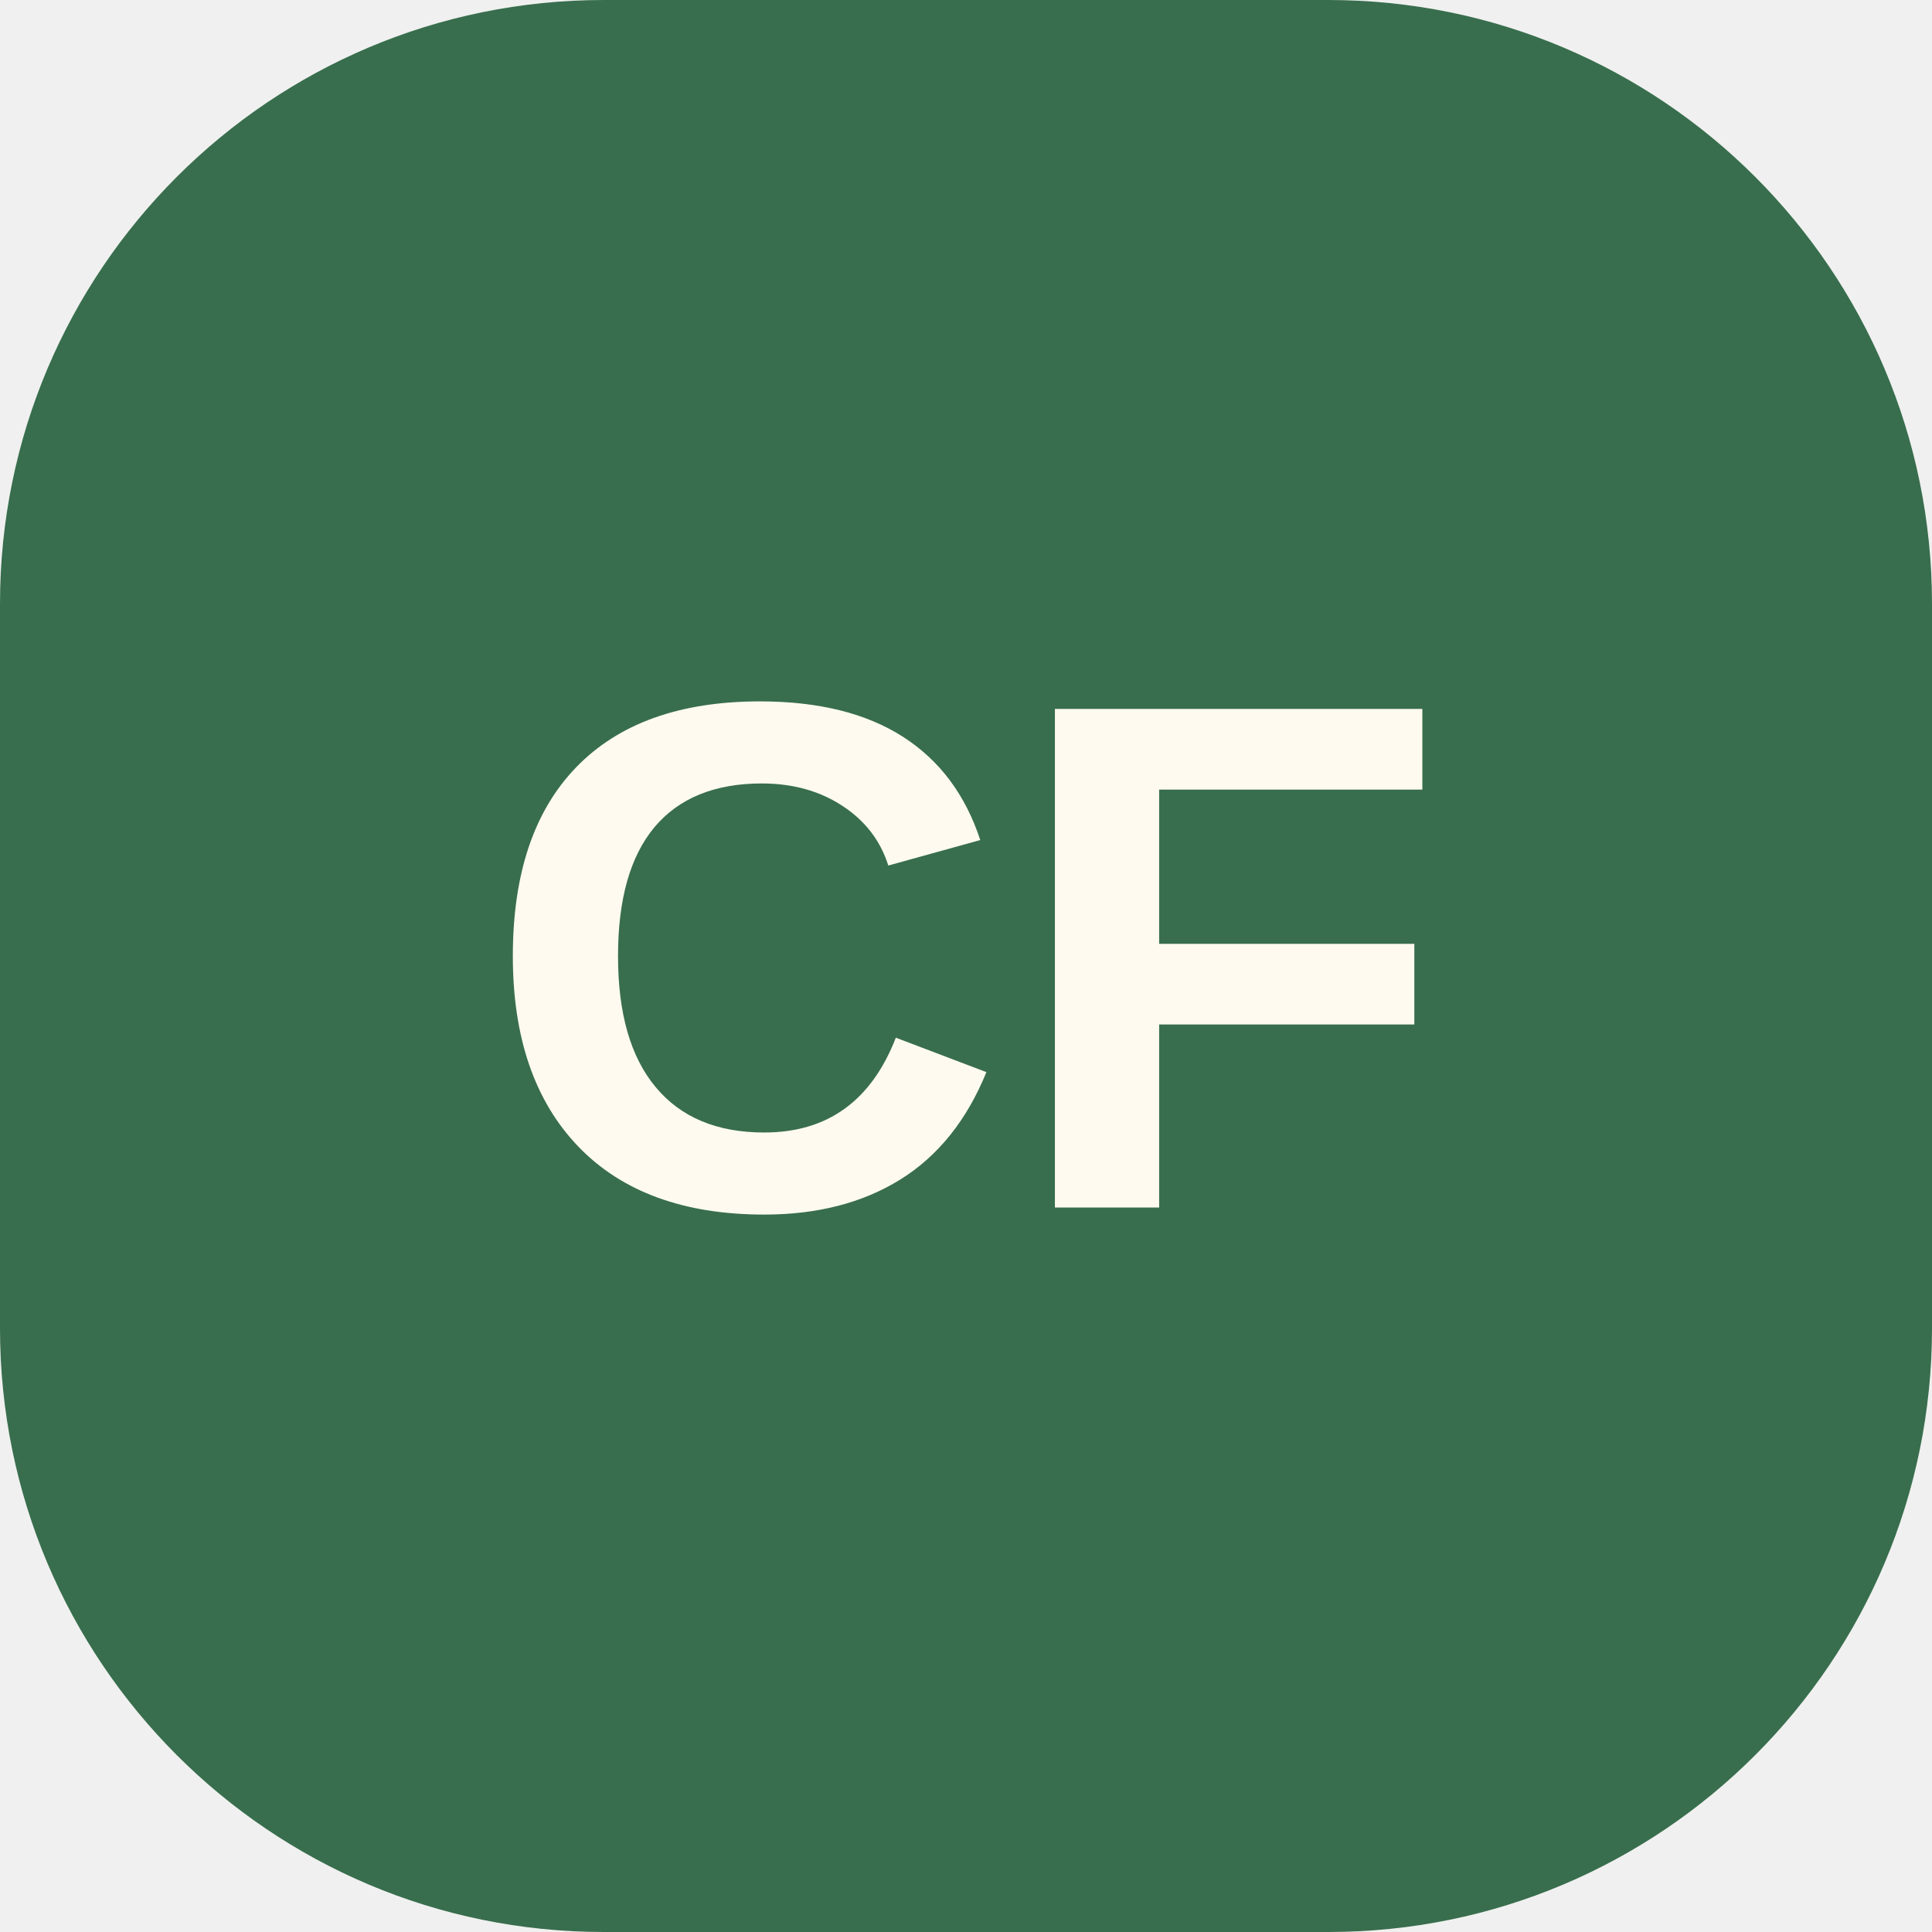
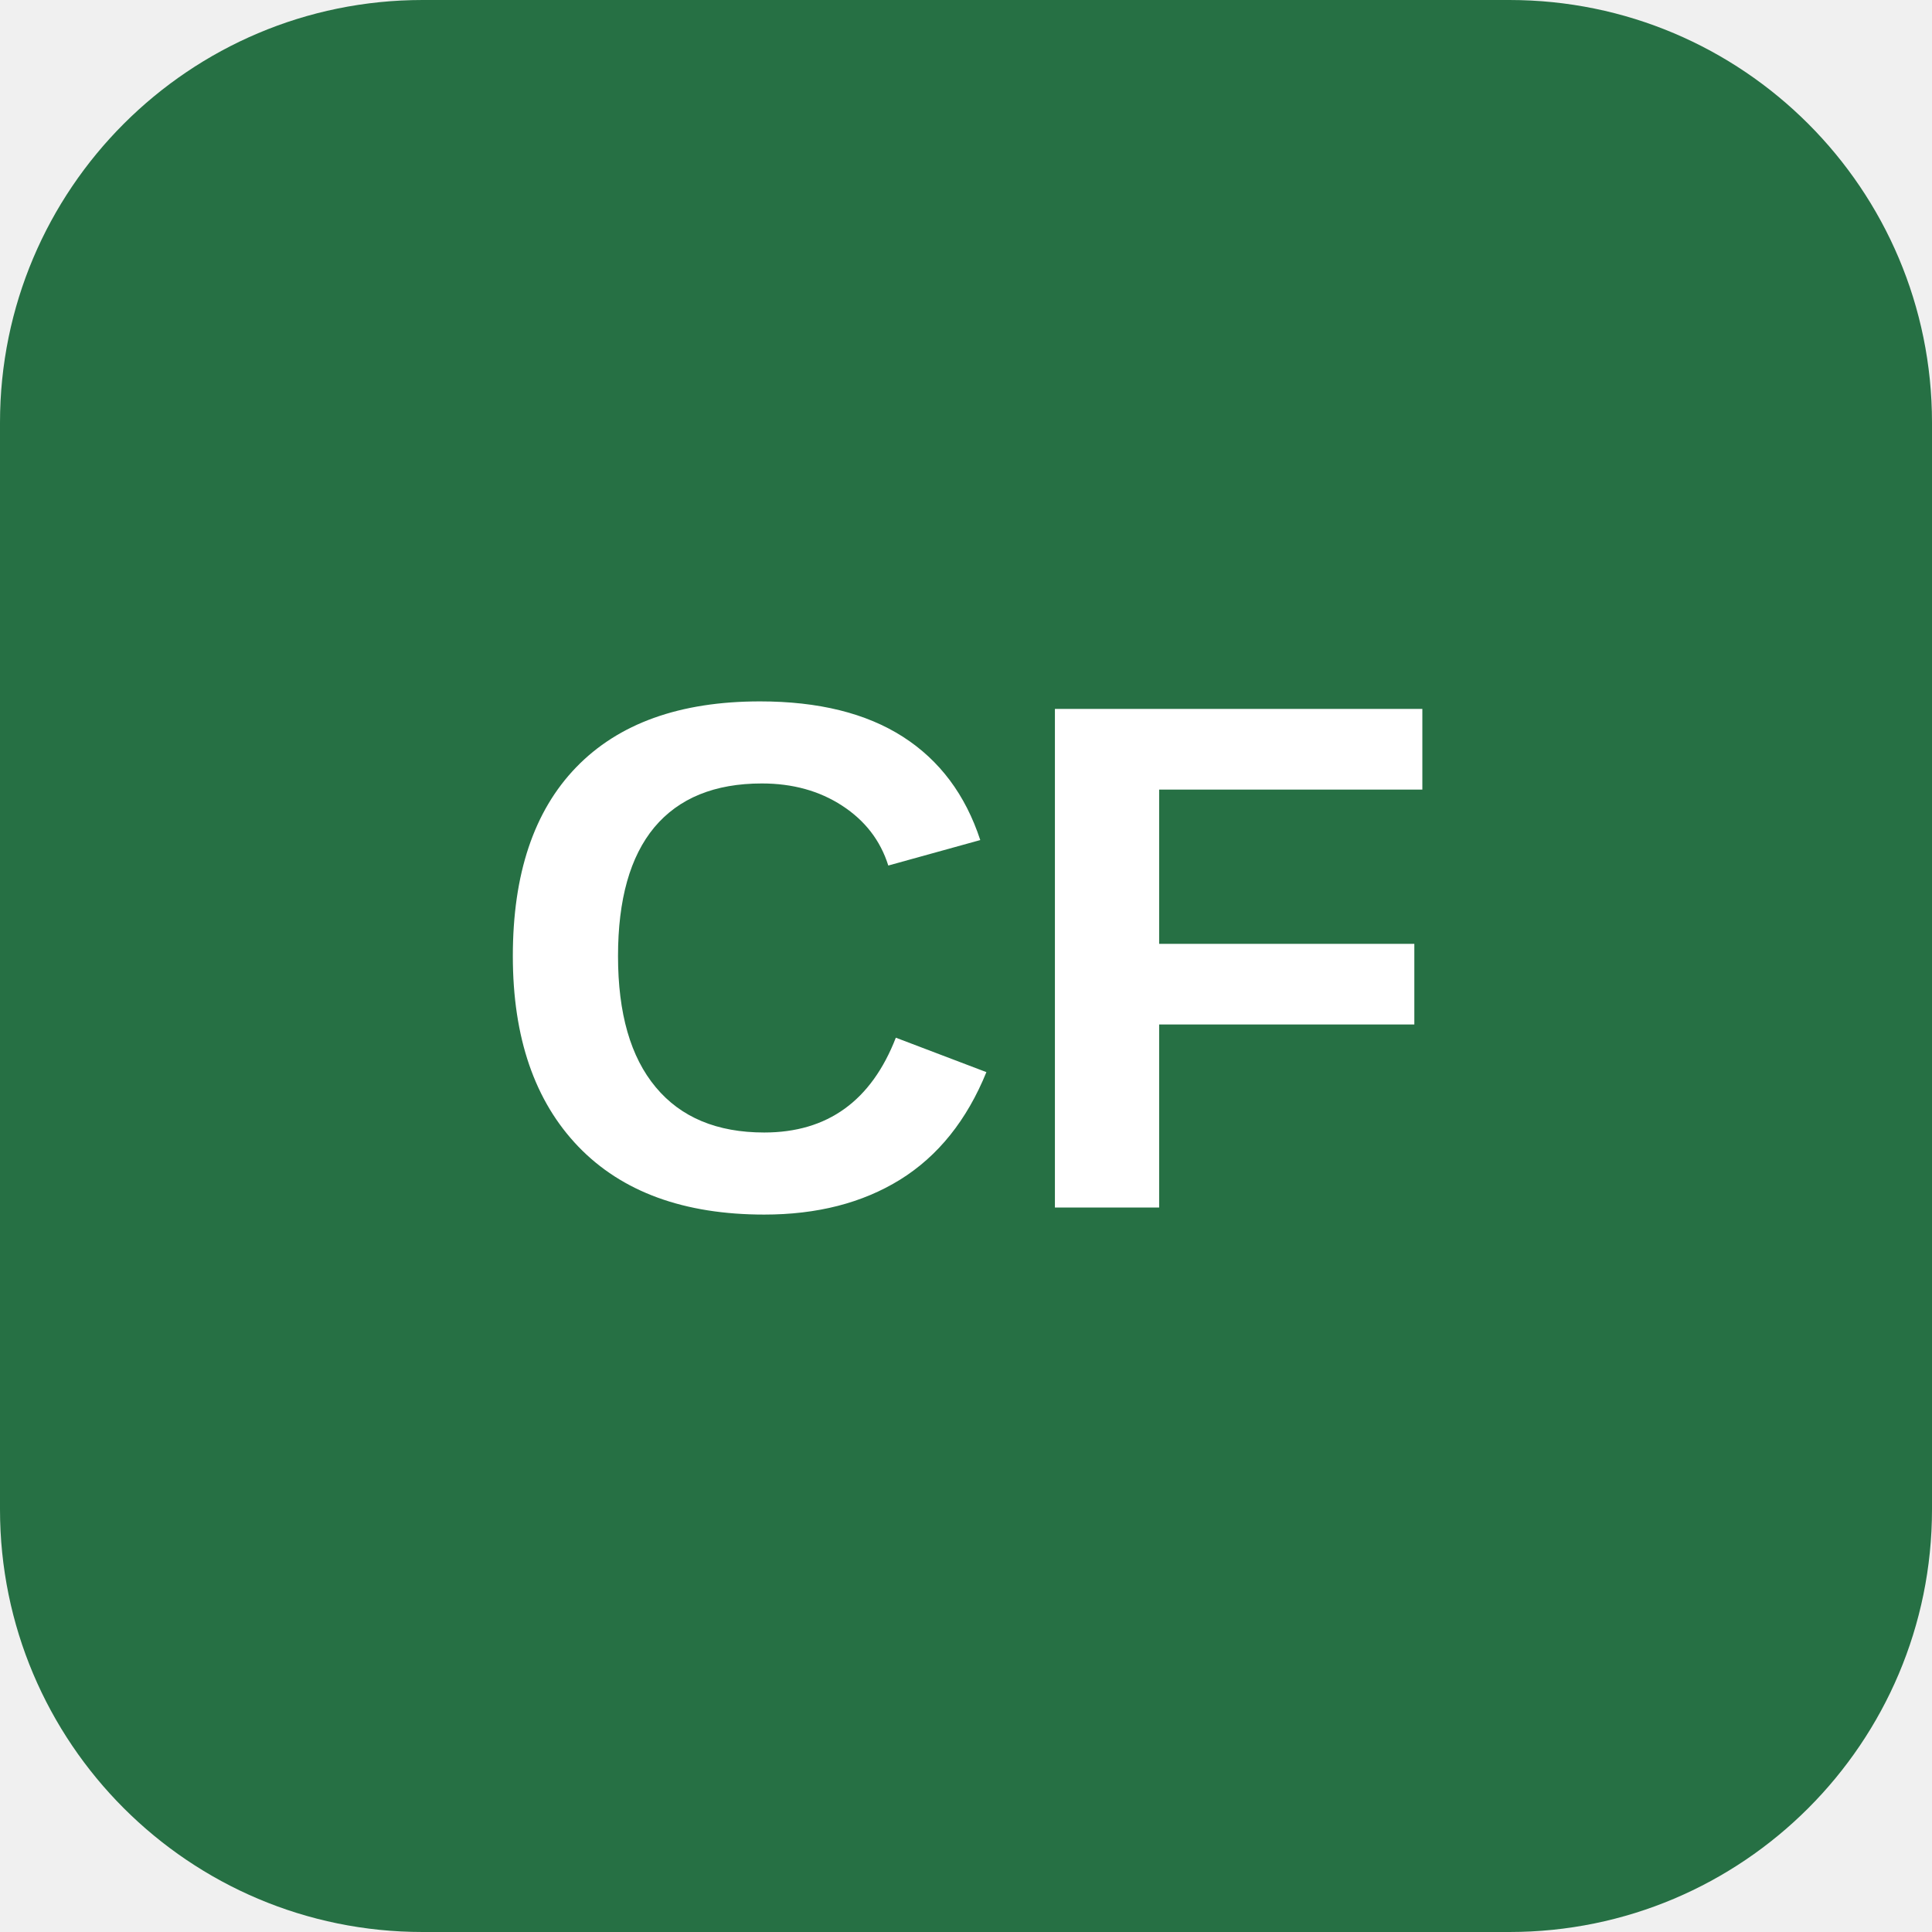
<svg xmlns="http://www.w3.org/2000/svg" viewBox="0 0 64 64">
-   <rect width="64" height="64" rx="20" fill="#386e4d" />
-   <text x="32" y="40" text-anchor="middle" font-family="Arial,sans-serif" font-weight="700" font-size="24" fill="#fffaf0">CF</text>
+   <rect width="64" height="64" rx="14" fill="#267044" />
+   <text x="32" y="40" text-anchor="middle" font-family="Arial,sans-serif" font-weight="700" font-size="24" fill="#ffffff">CF</text>
</svg>
